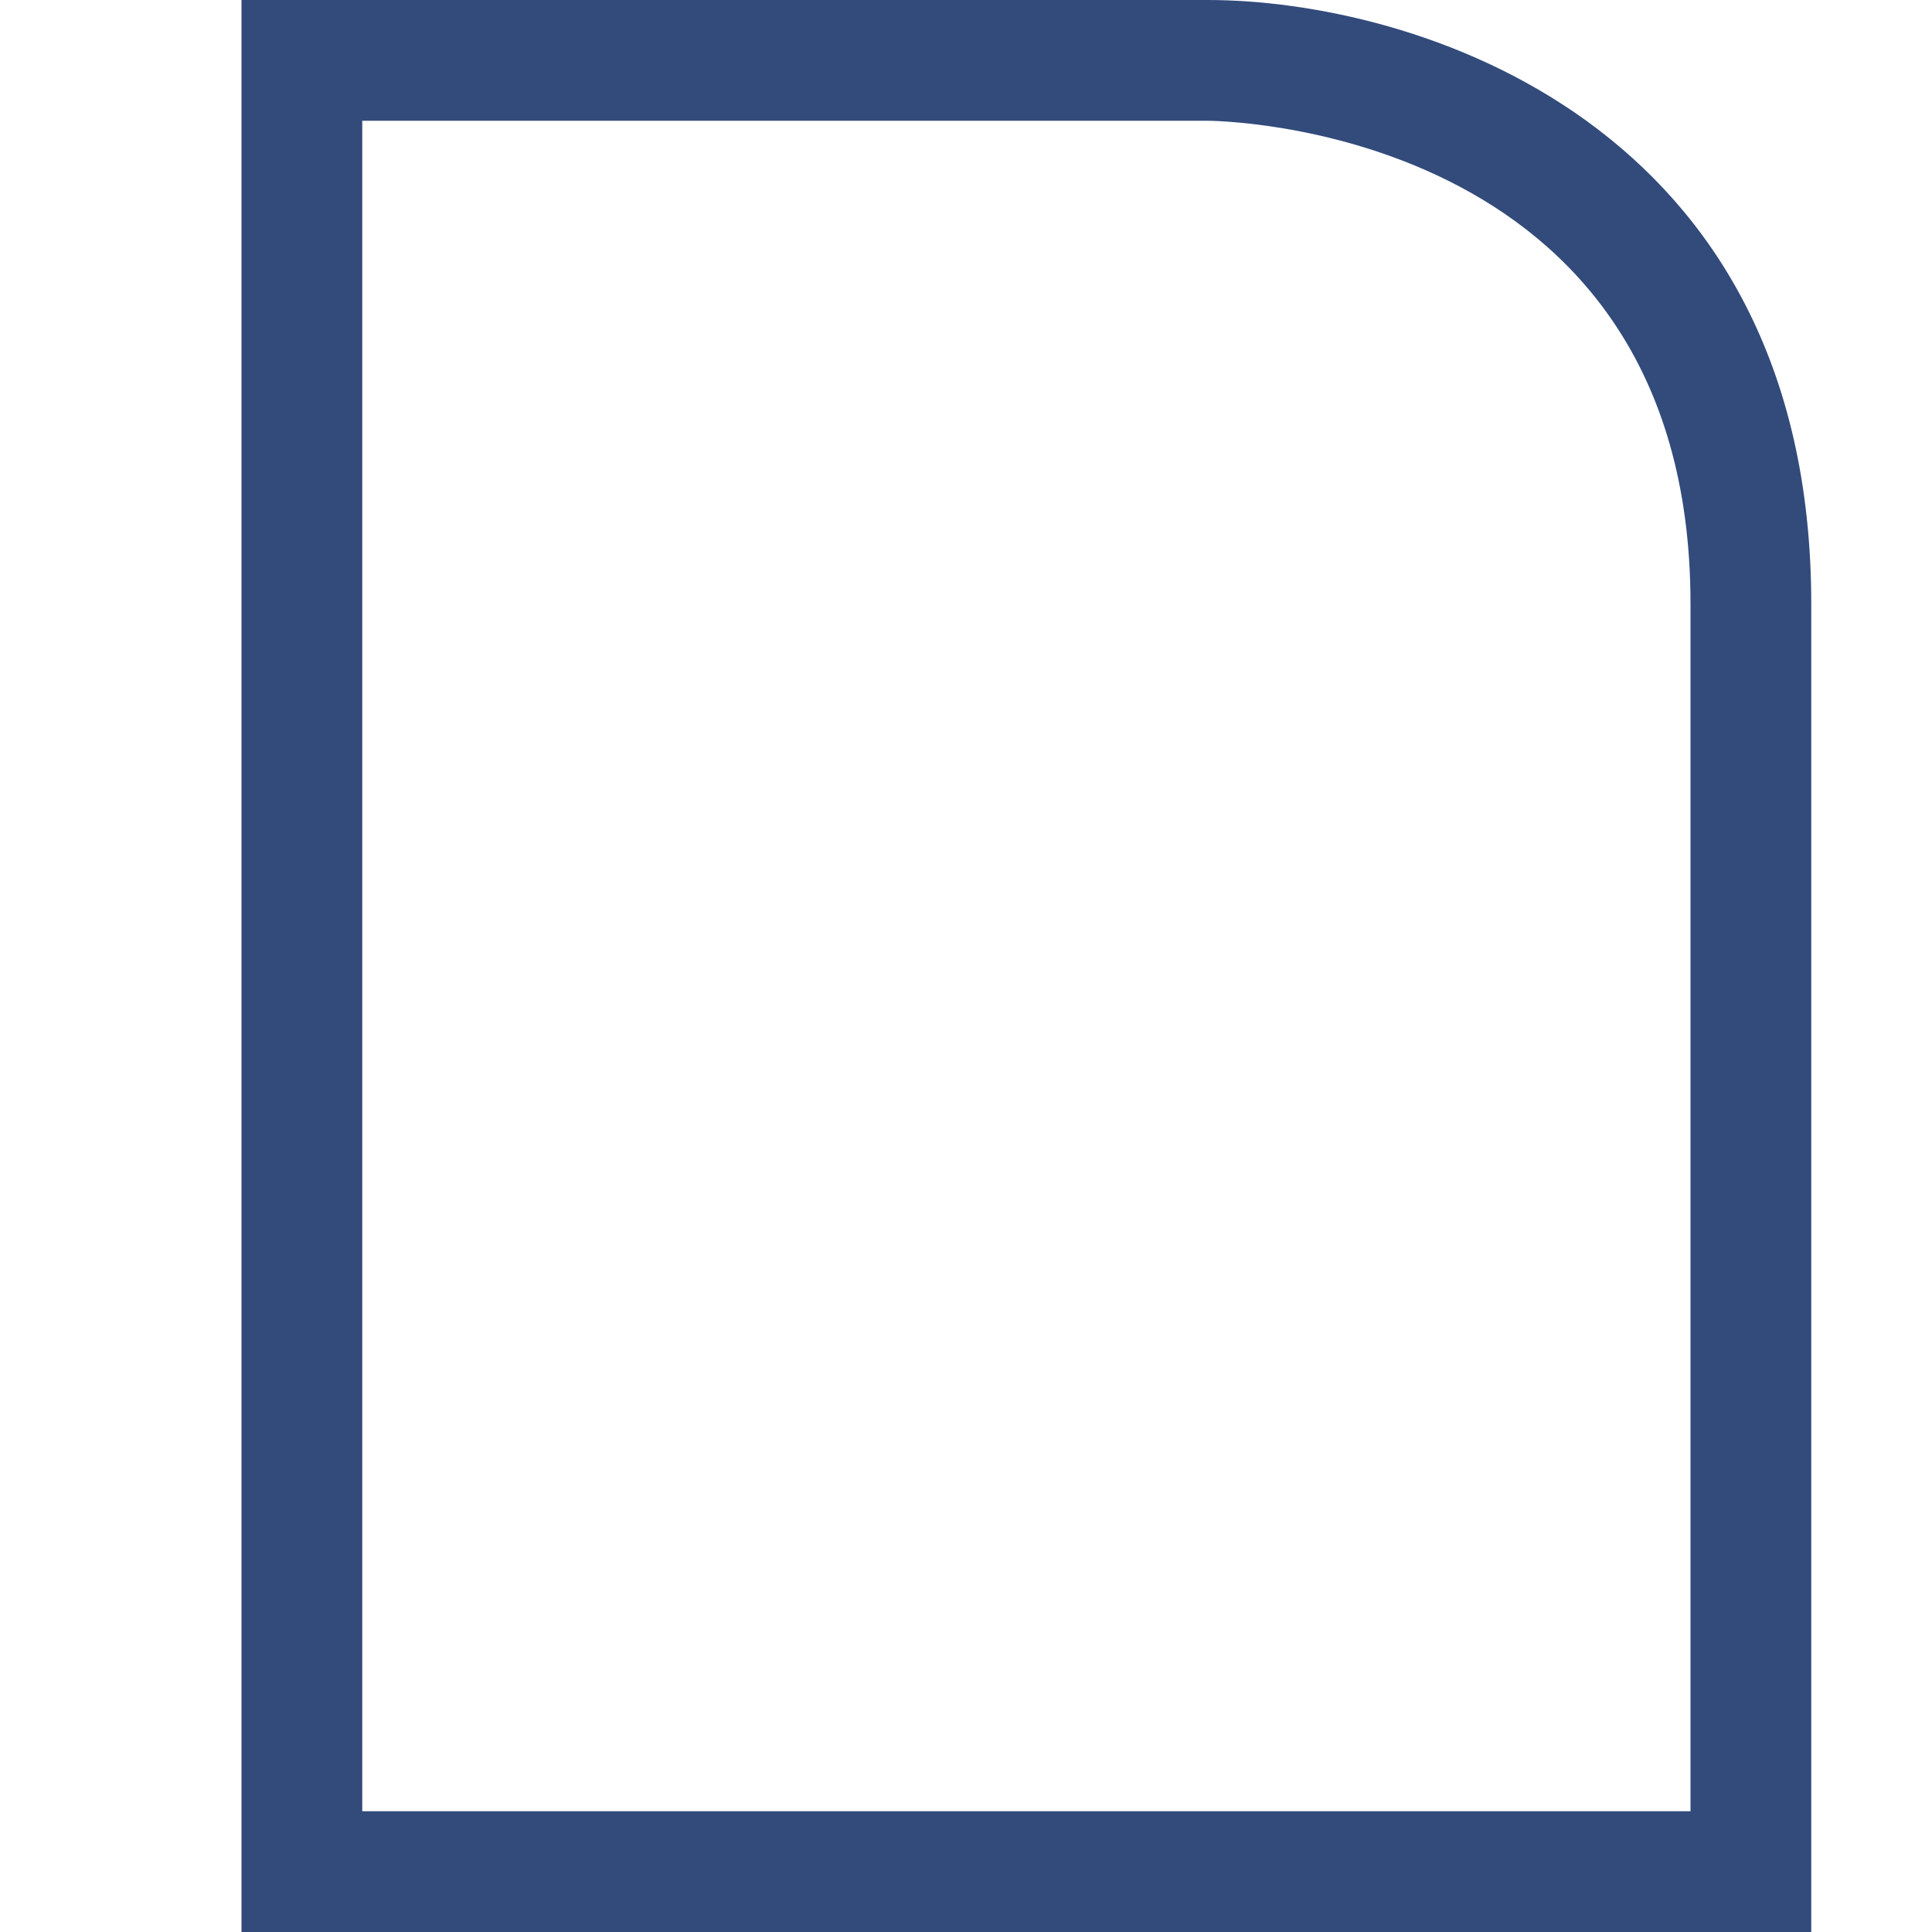
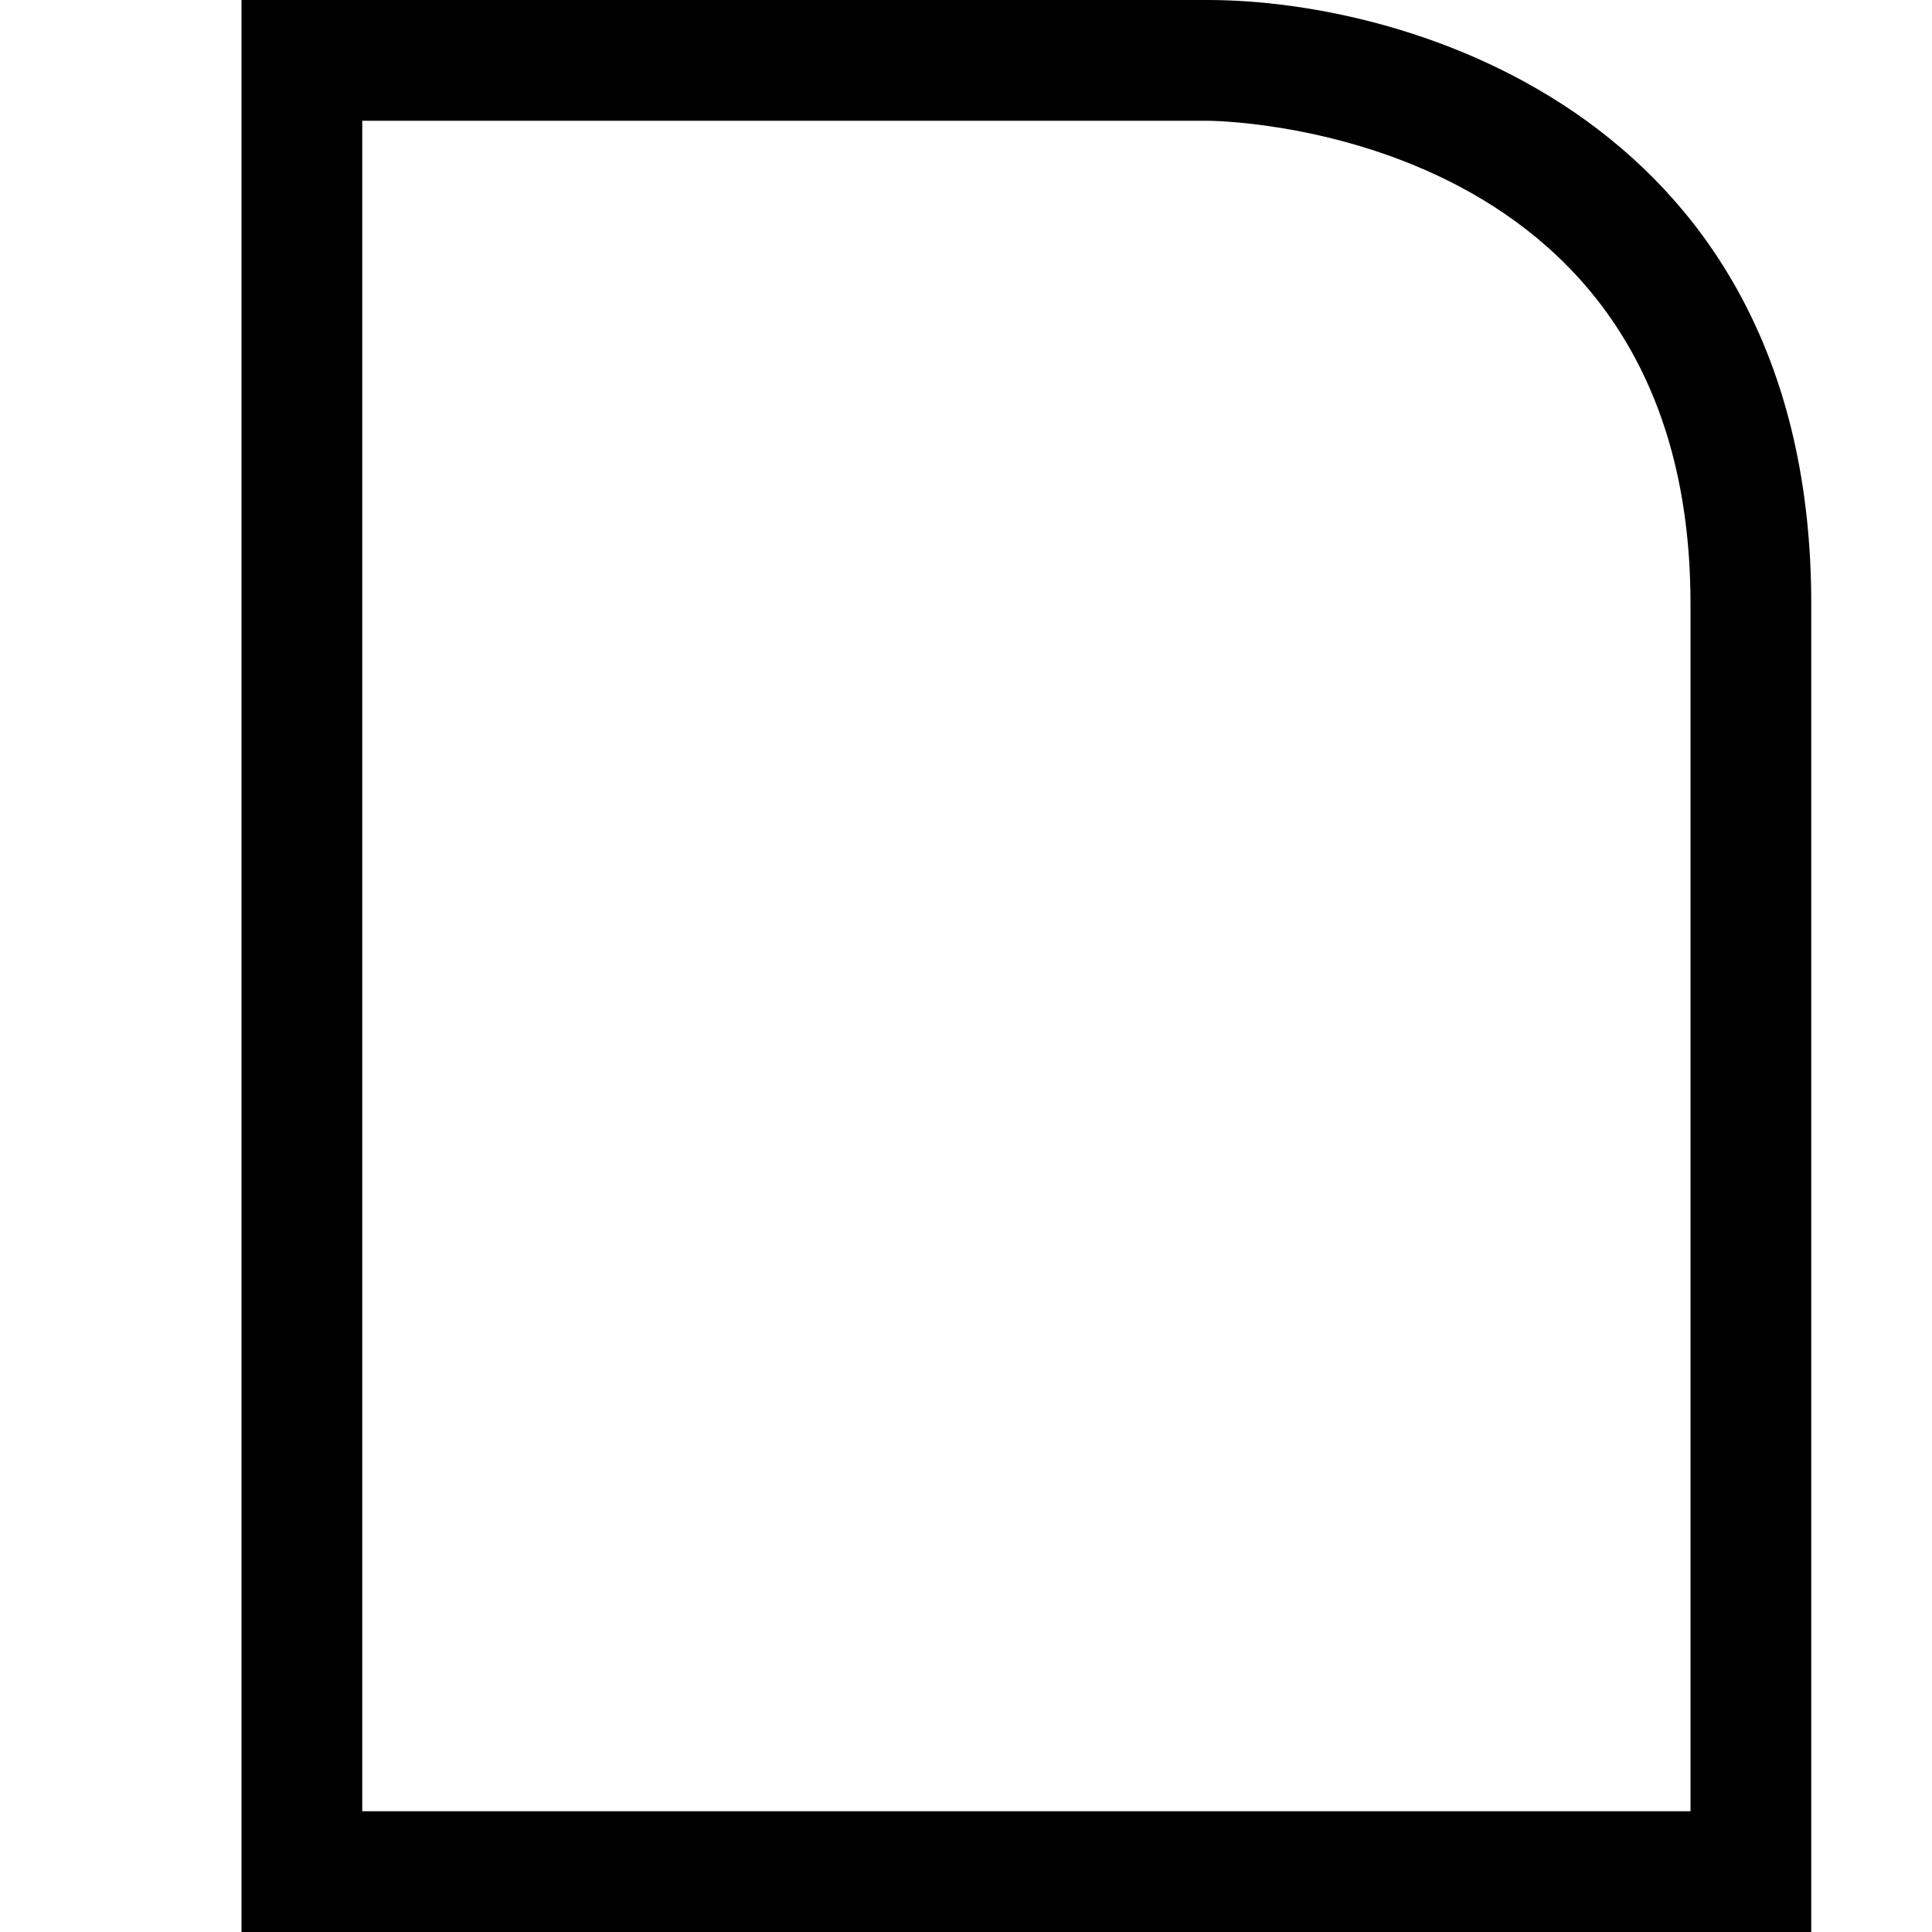
<svg xmlns="http://www.w3.org/2000/svg" width="16" height="16" viewBox="0 0 16 16" fill="none">
-   <path d="M2 16H15V5C15 1 11.7 0 10 0H2V16ZM3 1H10C10 1 14 1 14 5C14 9 14 15 14 15H3" fill="#324B7B" />
+   <path d="M2 16H15V5C15 1 11.7 0 10 0H2V16ZM3 1H10C10 1 14 1 14 5C14 9 14 15 14 15H3" fill="black" />
</svg>
